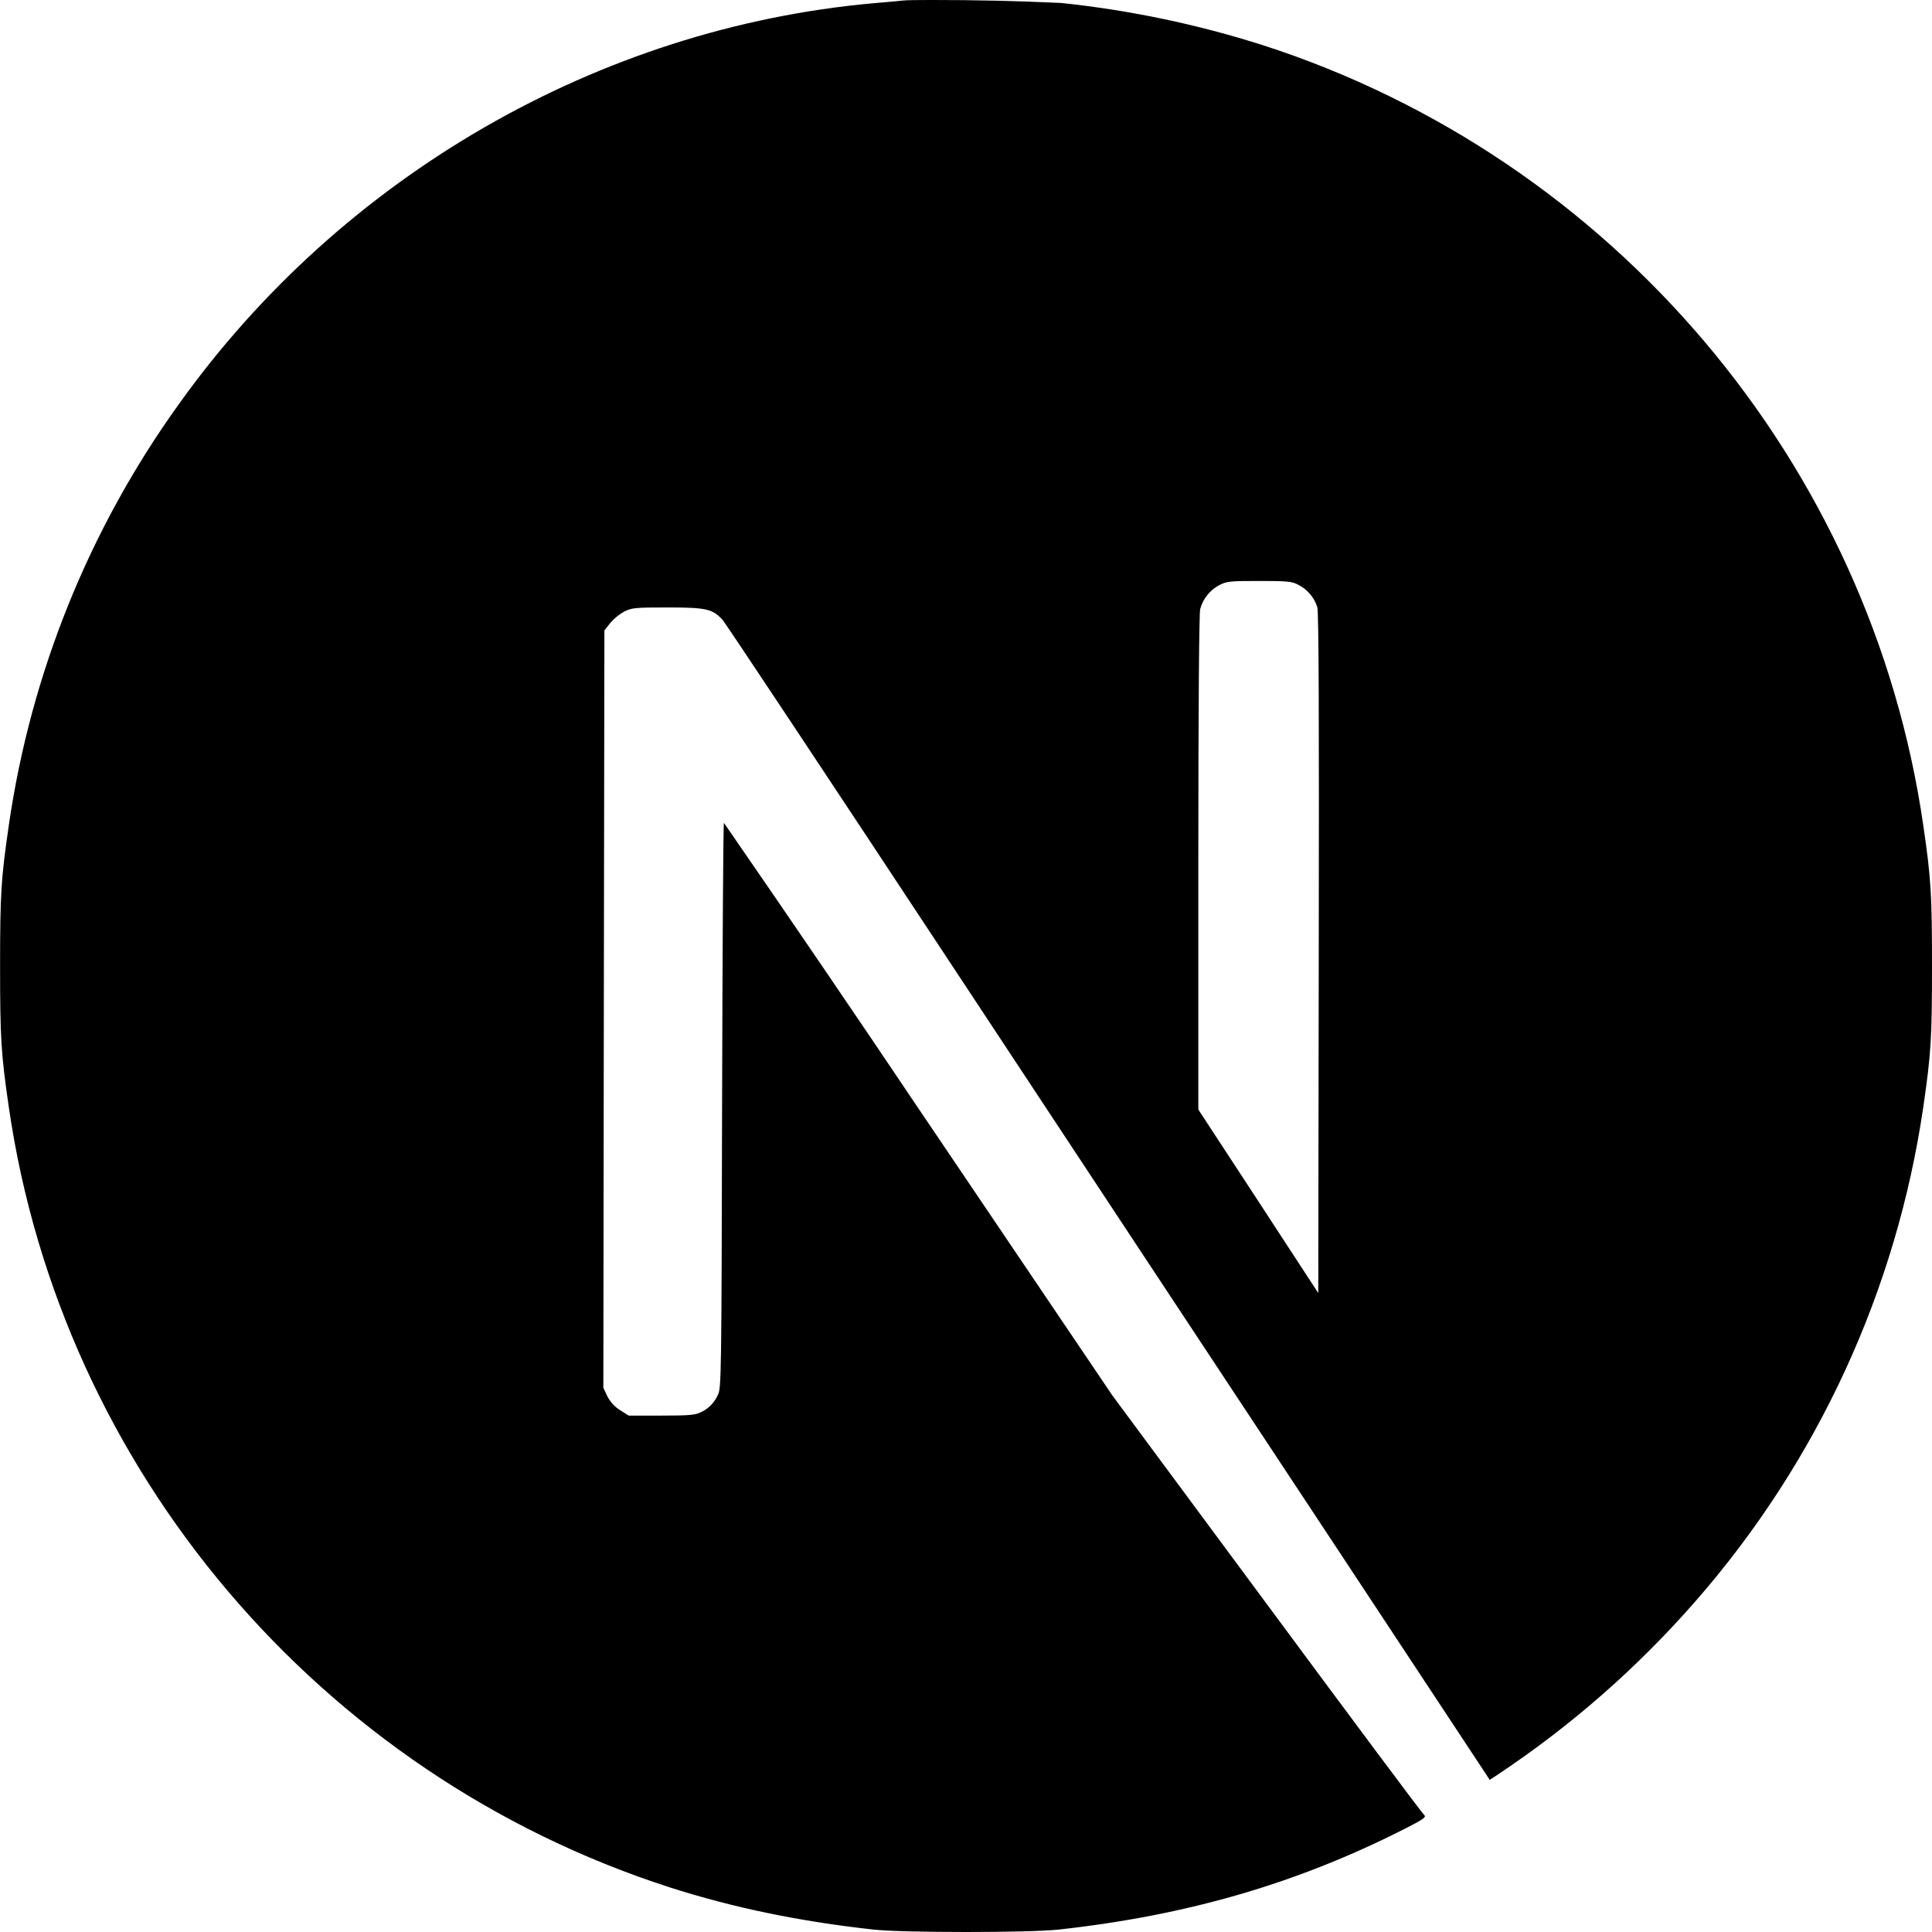
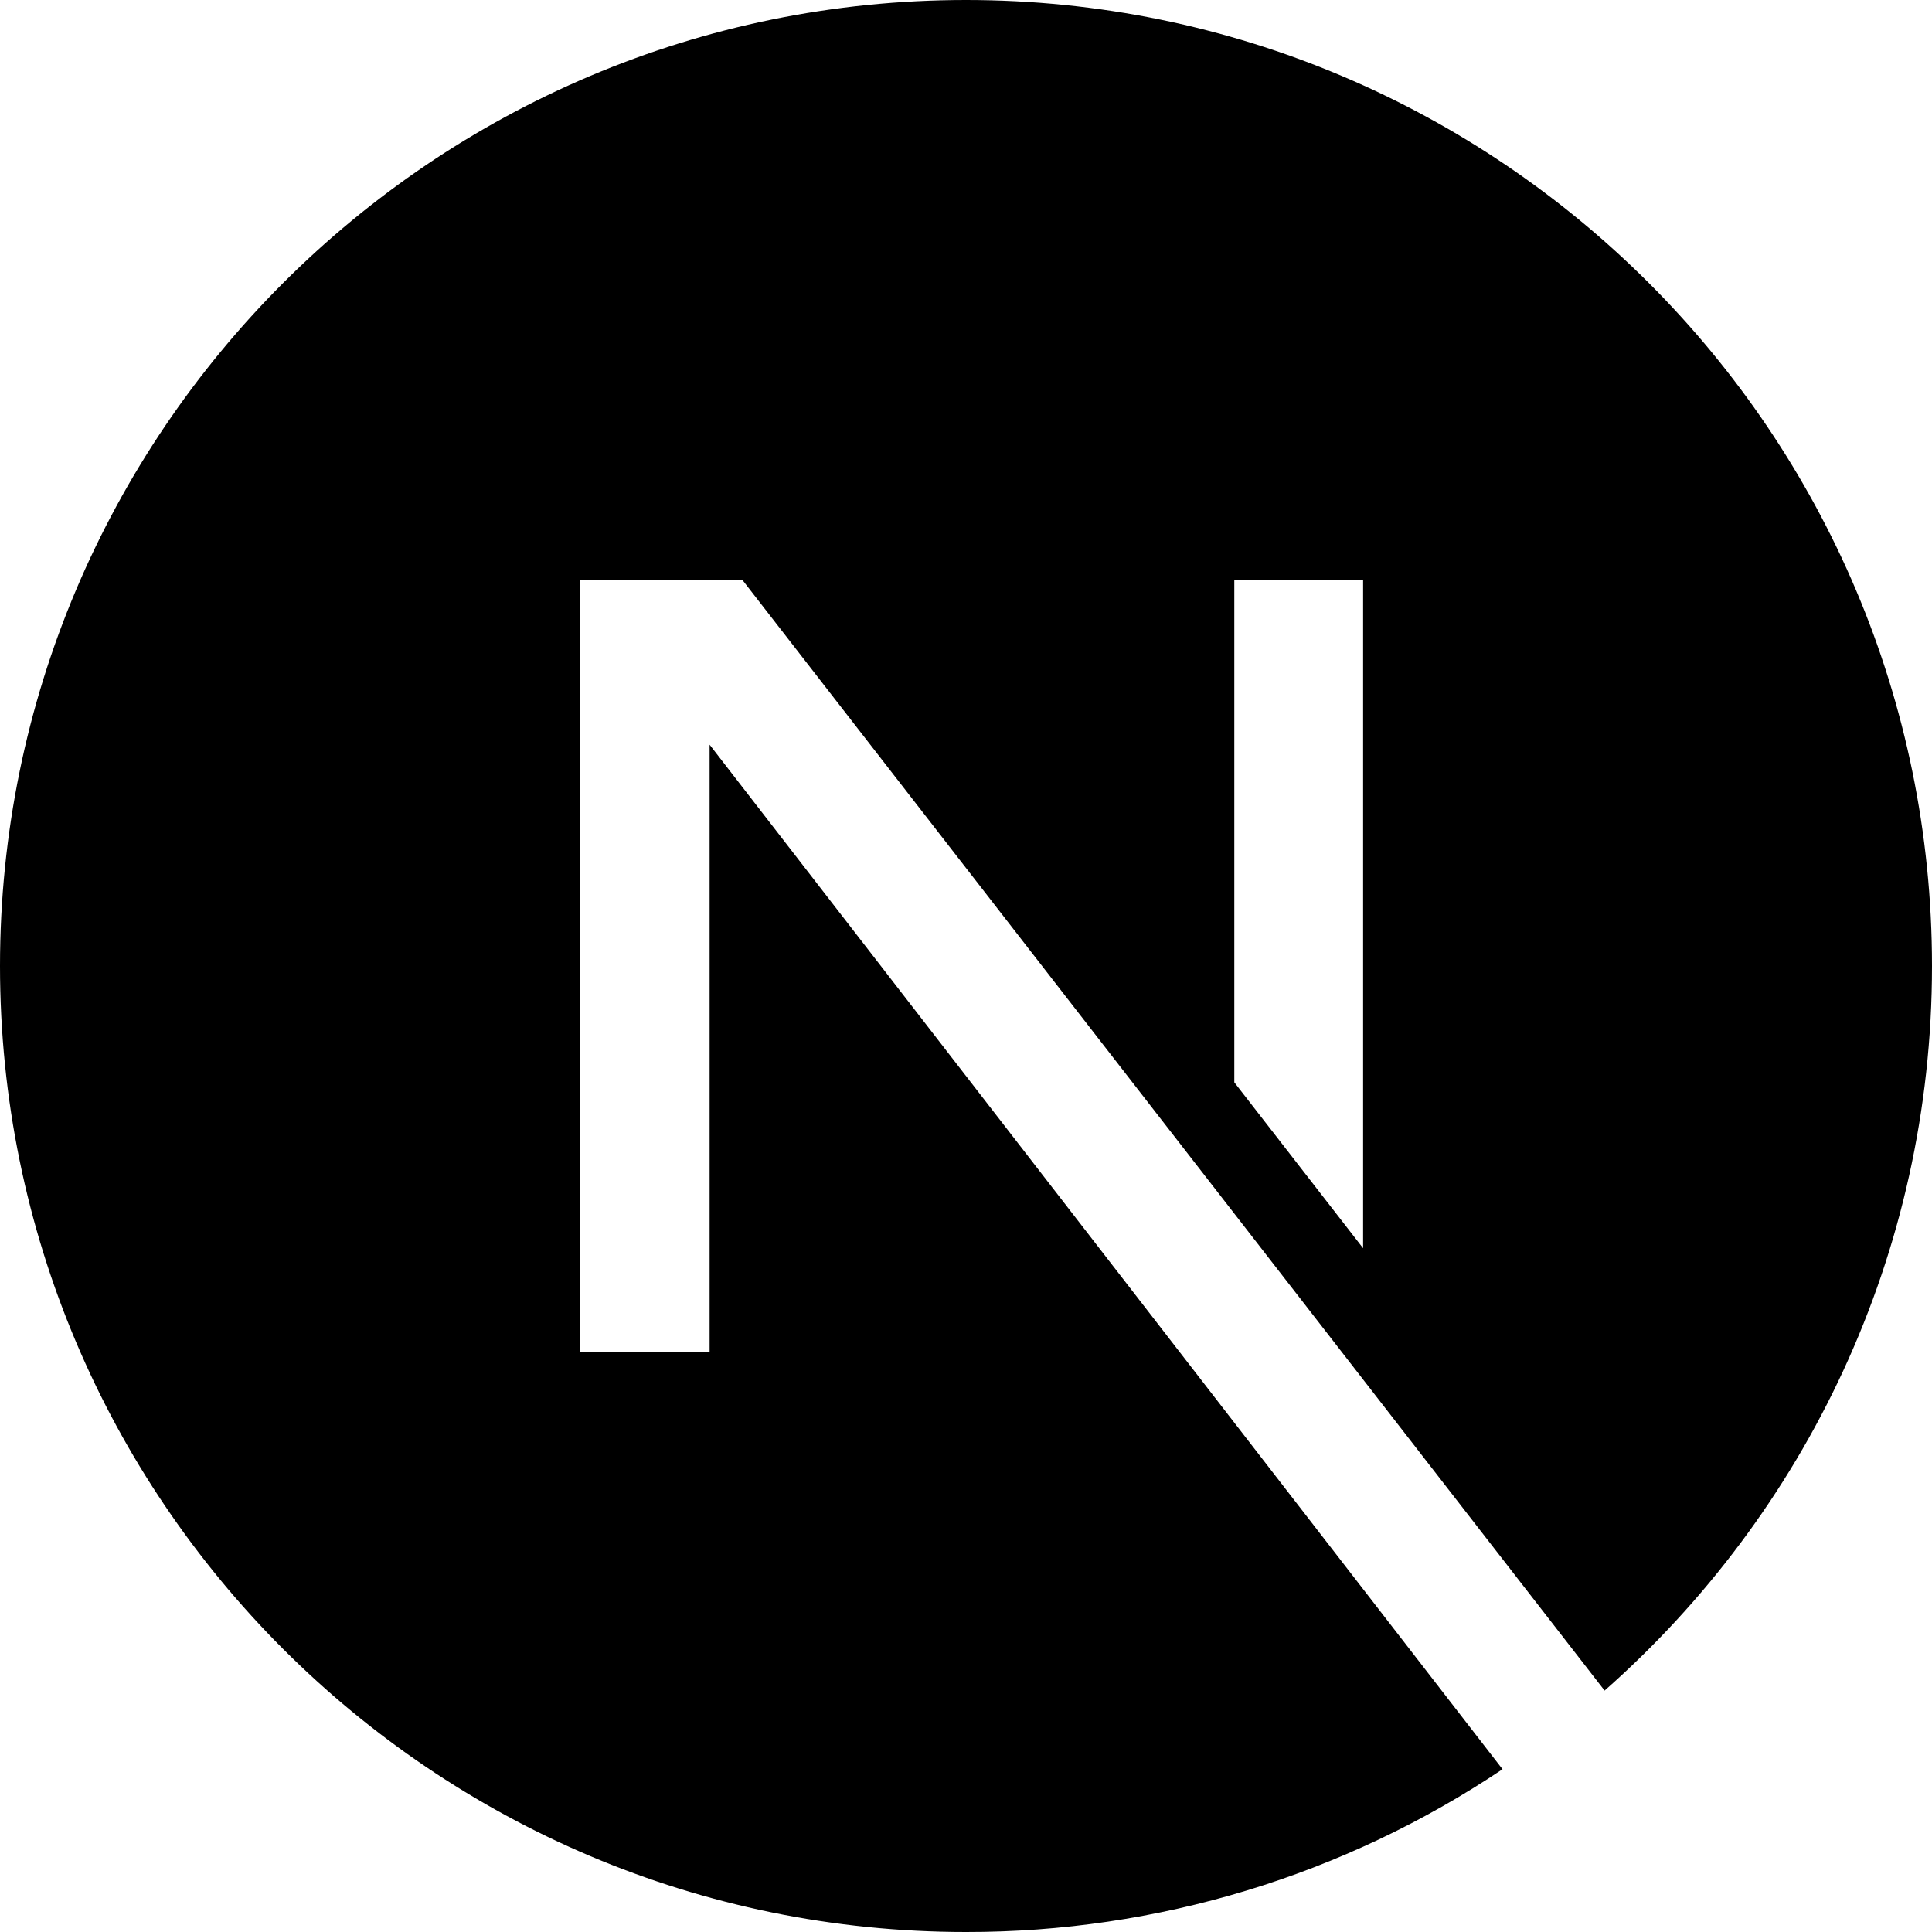
<svg xmlns="http://www.w3.org/2000/svg" viewBox="0 0 24 24">
-   <path d="M11.572 0c-.176 0-.31.001-.358.007a19.76 19.76 0 0 1-.364.033C7.443.346 4.25 2.185 2.228 5.012a11.875 11.875 0 0 0-2.119 5.243c-.096.659-.108.854-.108 1.747s.012 1.089.108 1.748c.652 4.506 3.86 8.292 8.209 9.695.779.25 1.6.422 2.534.525.363.04 1.935.04 2.299 0 1.611-.178 2.977-.577 4.323-1.264.207-.106.247-.134.219-.158-.02-.013-.9-1.193-1.955-2.62l-1.919-2.592-2.404-3.558a338.739 338.739 0 0 0-2.422-3.556c-.009-.002-.018 1.579-.023 3.51-.007 3.38-.01 3.515-.052 3.595a.426.426 0 0 1-.206.214c-.075.037-.14.044-.495.044H7.81l-.108-.068a.438.438 0 0 1-.157-.171l-.05-.106.006-4.703.007-4.705.072-.092a.645.645 0 0 1 .174-.143c.096-.047.134-.051.54-.051.478 0 .558.018.682.154.035.038 1.337 1.999 2.895 4.361a10760.433 10760.433 0 0 0 4.735 7.17l1.9 2.879.096-.063a12.317 12.317 0 0 0 2.466-2.163 11.944 11.944 0 0 0 2.824-6.134c.096-.66.108-.854.108-1.748 0-.893-.012-1.088-.108-1.747-.652-4.506-3.859-8.292-8.208-9.695a12.597 12.597 0 0 0-2.499-.523A33.119 33.119 0 0 0 11.573 0zm4.069 7.217c.347 0 .408.005.486.047a.473.473 0 0 1 .237.277c.018.06.023 1.365.018 4.304l-.006 4.218-.744-1.14-.746-1.14v-3.066c0-1.982.01-3.097.023-3.15a.478.478 0 0 1 .233-.296c.096-.05.13-.054.5-.054z" />
+   <path d="M18.665 21.978A11.94 11.94 0 0 1 12 24C5.377 24 0 18.623 0 12S5.377 0 12 0s12 5.377 12 12c0 3.583-1.574 6.801-4.067 9.001L9.219 7.2H7.2v9.596h1.615V9.251l9.85 12.727Zm-3.332-8.533 1.6 2.061V7.2h-1.6v6.245Z" />
</svg>
